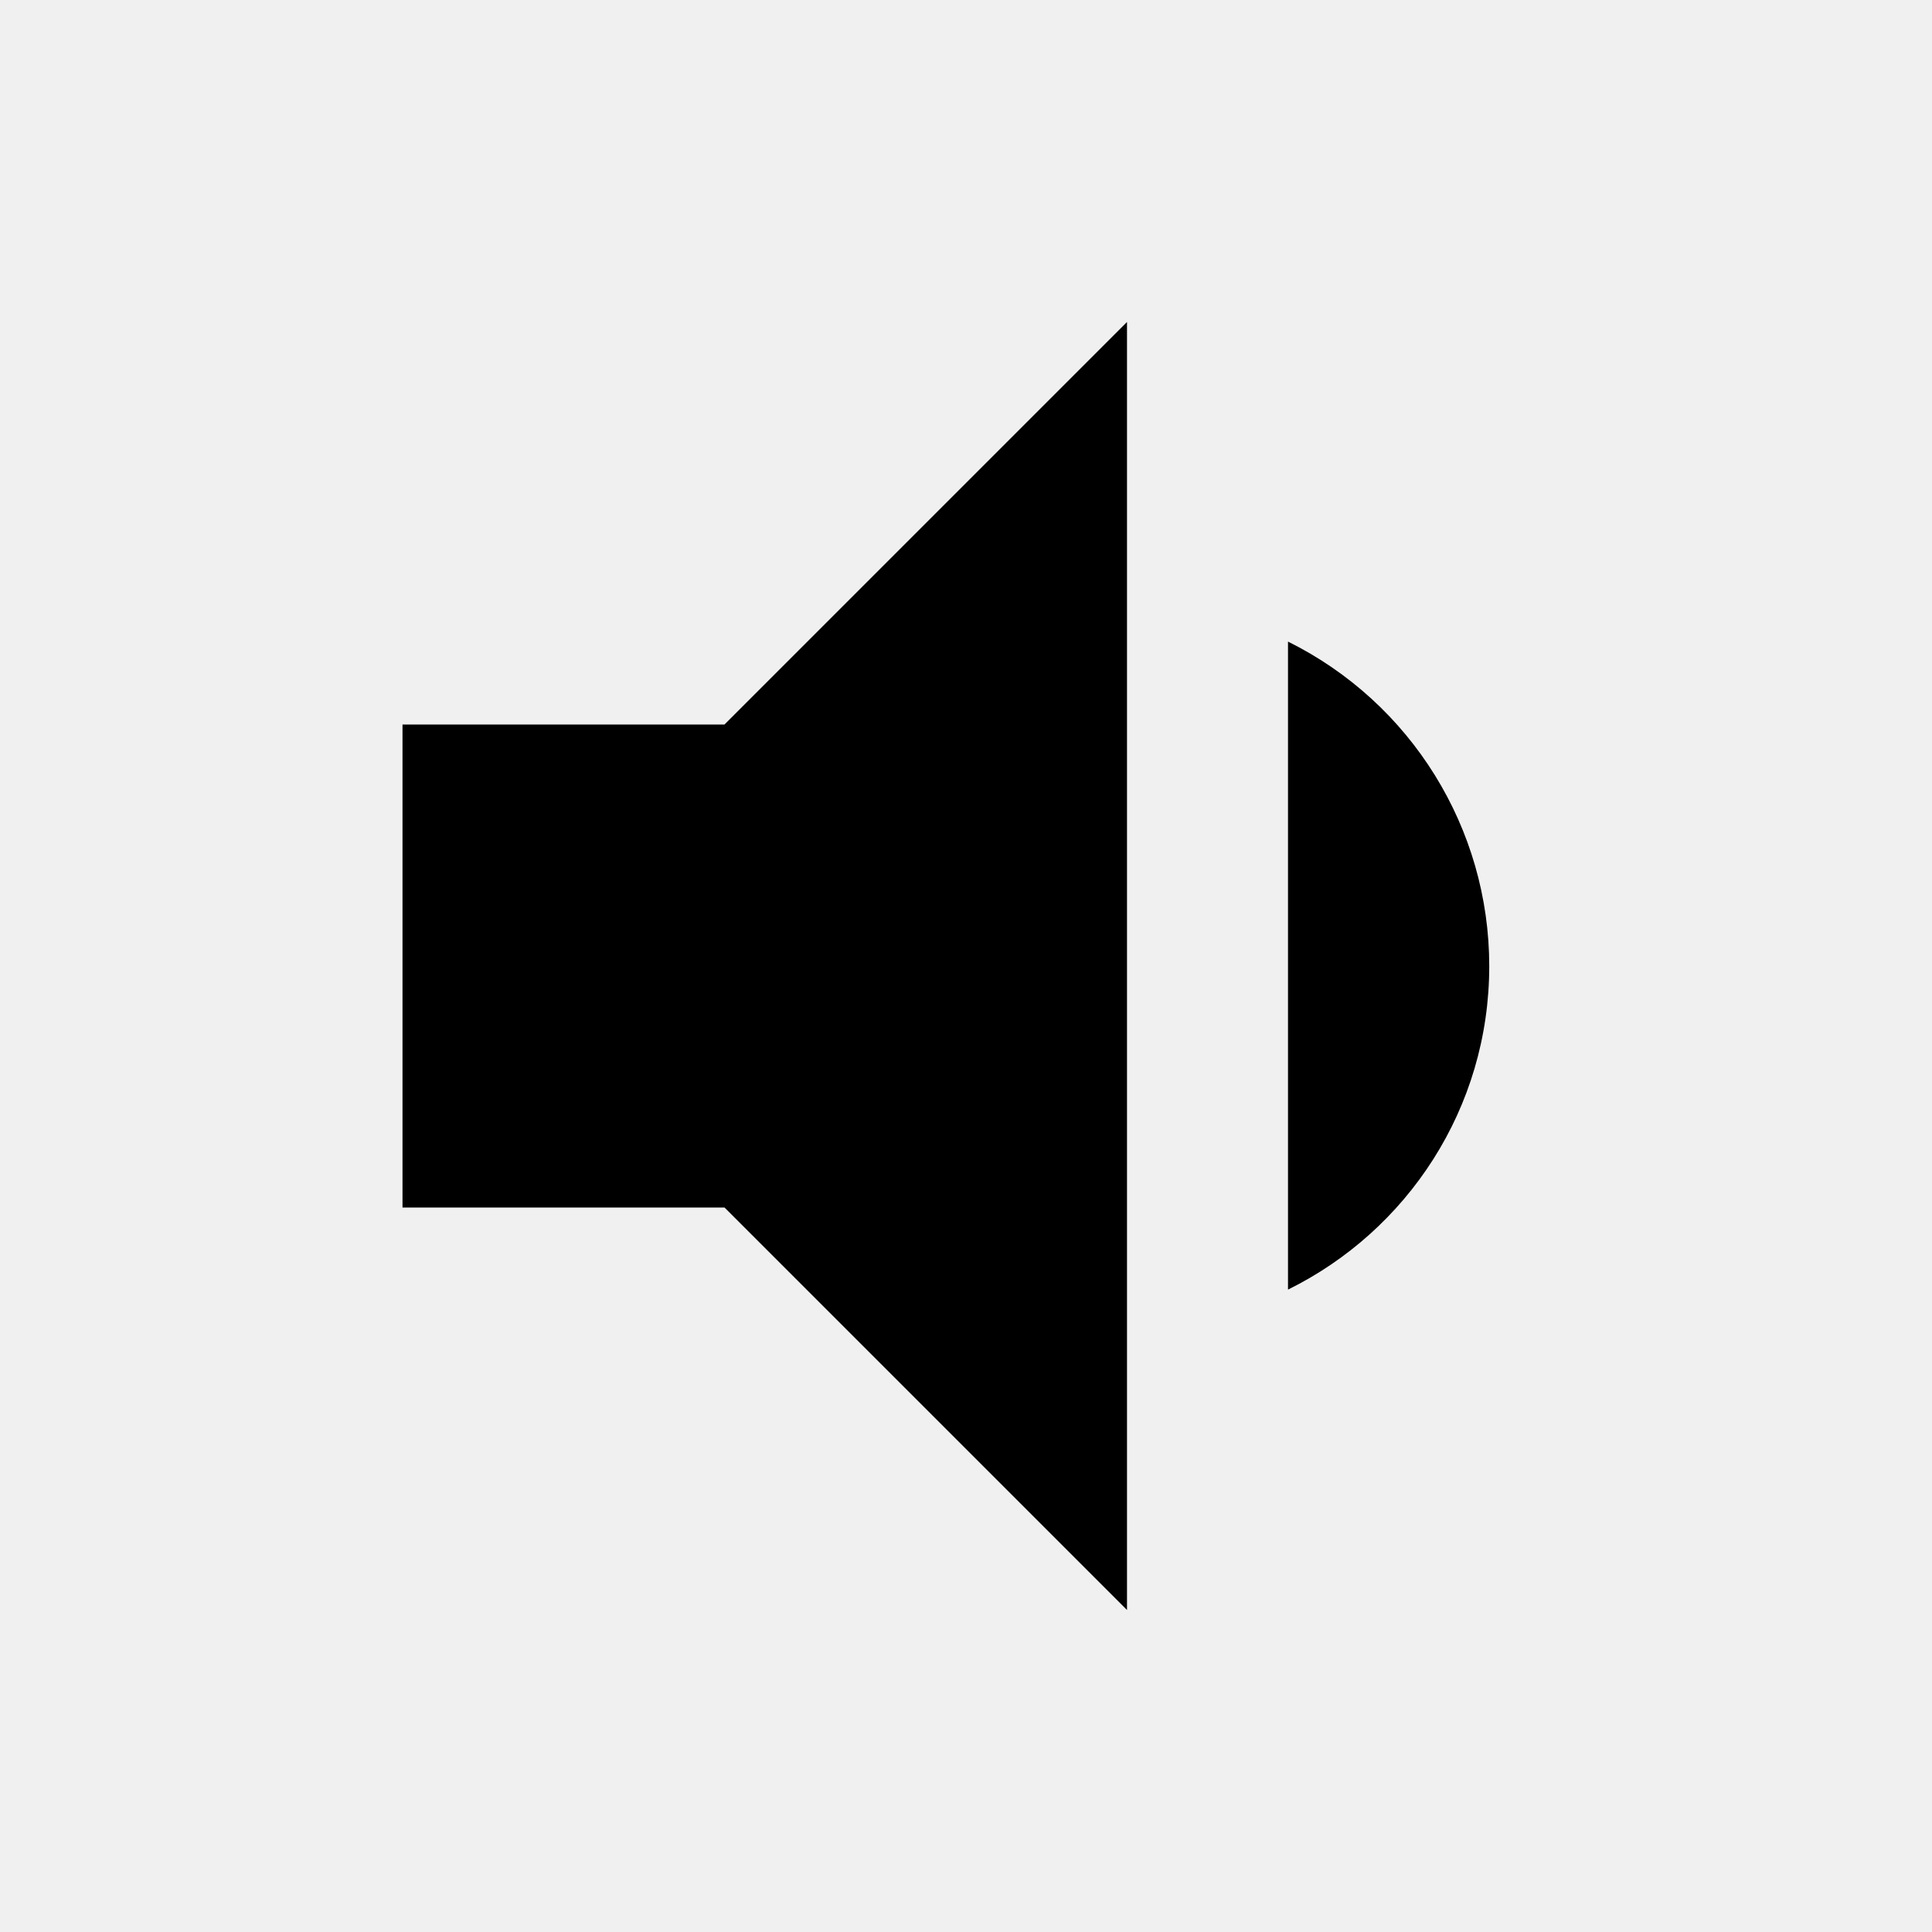
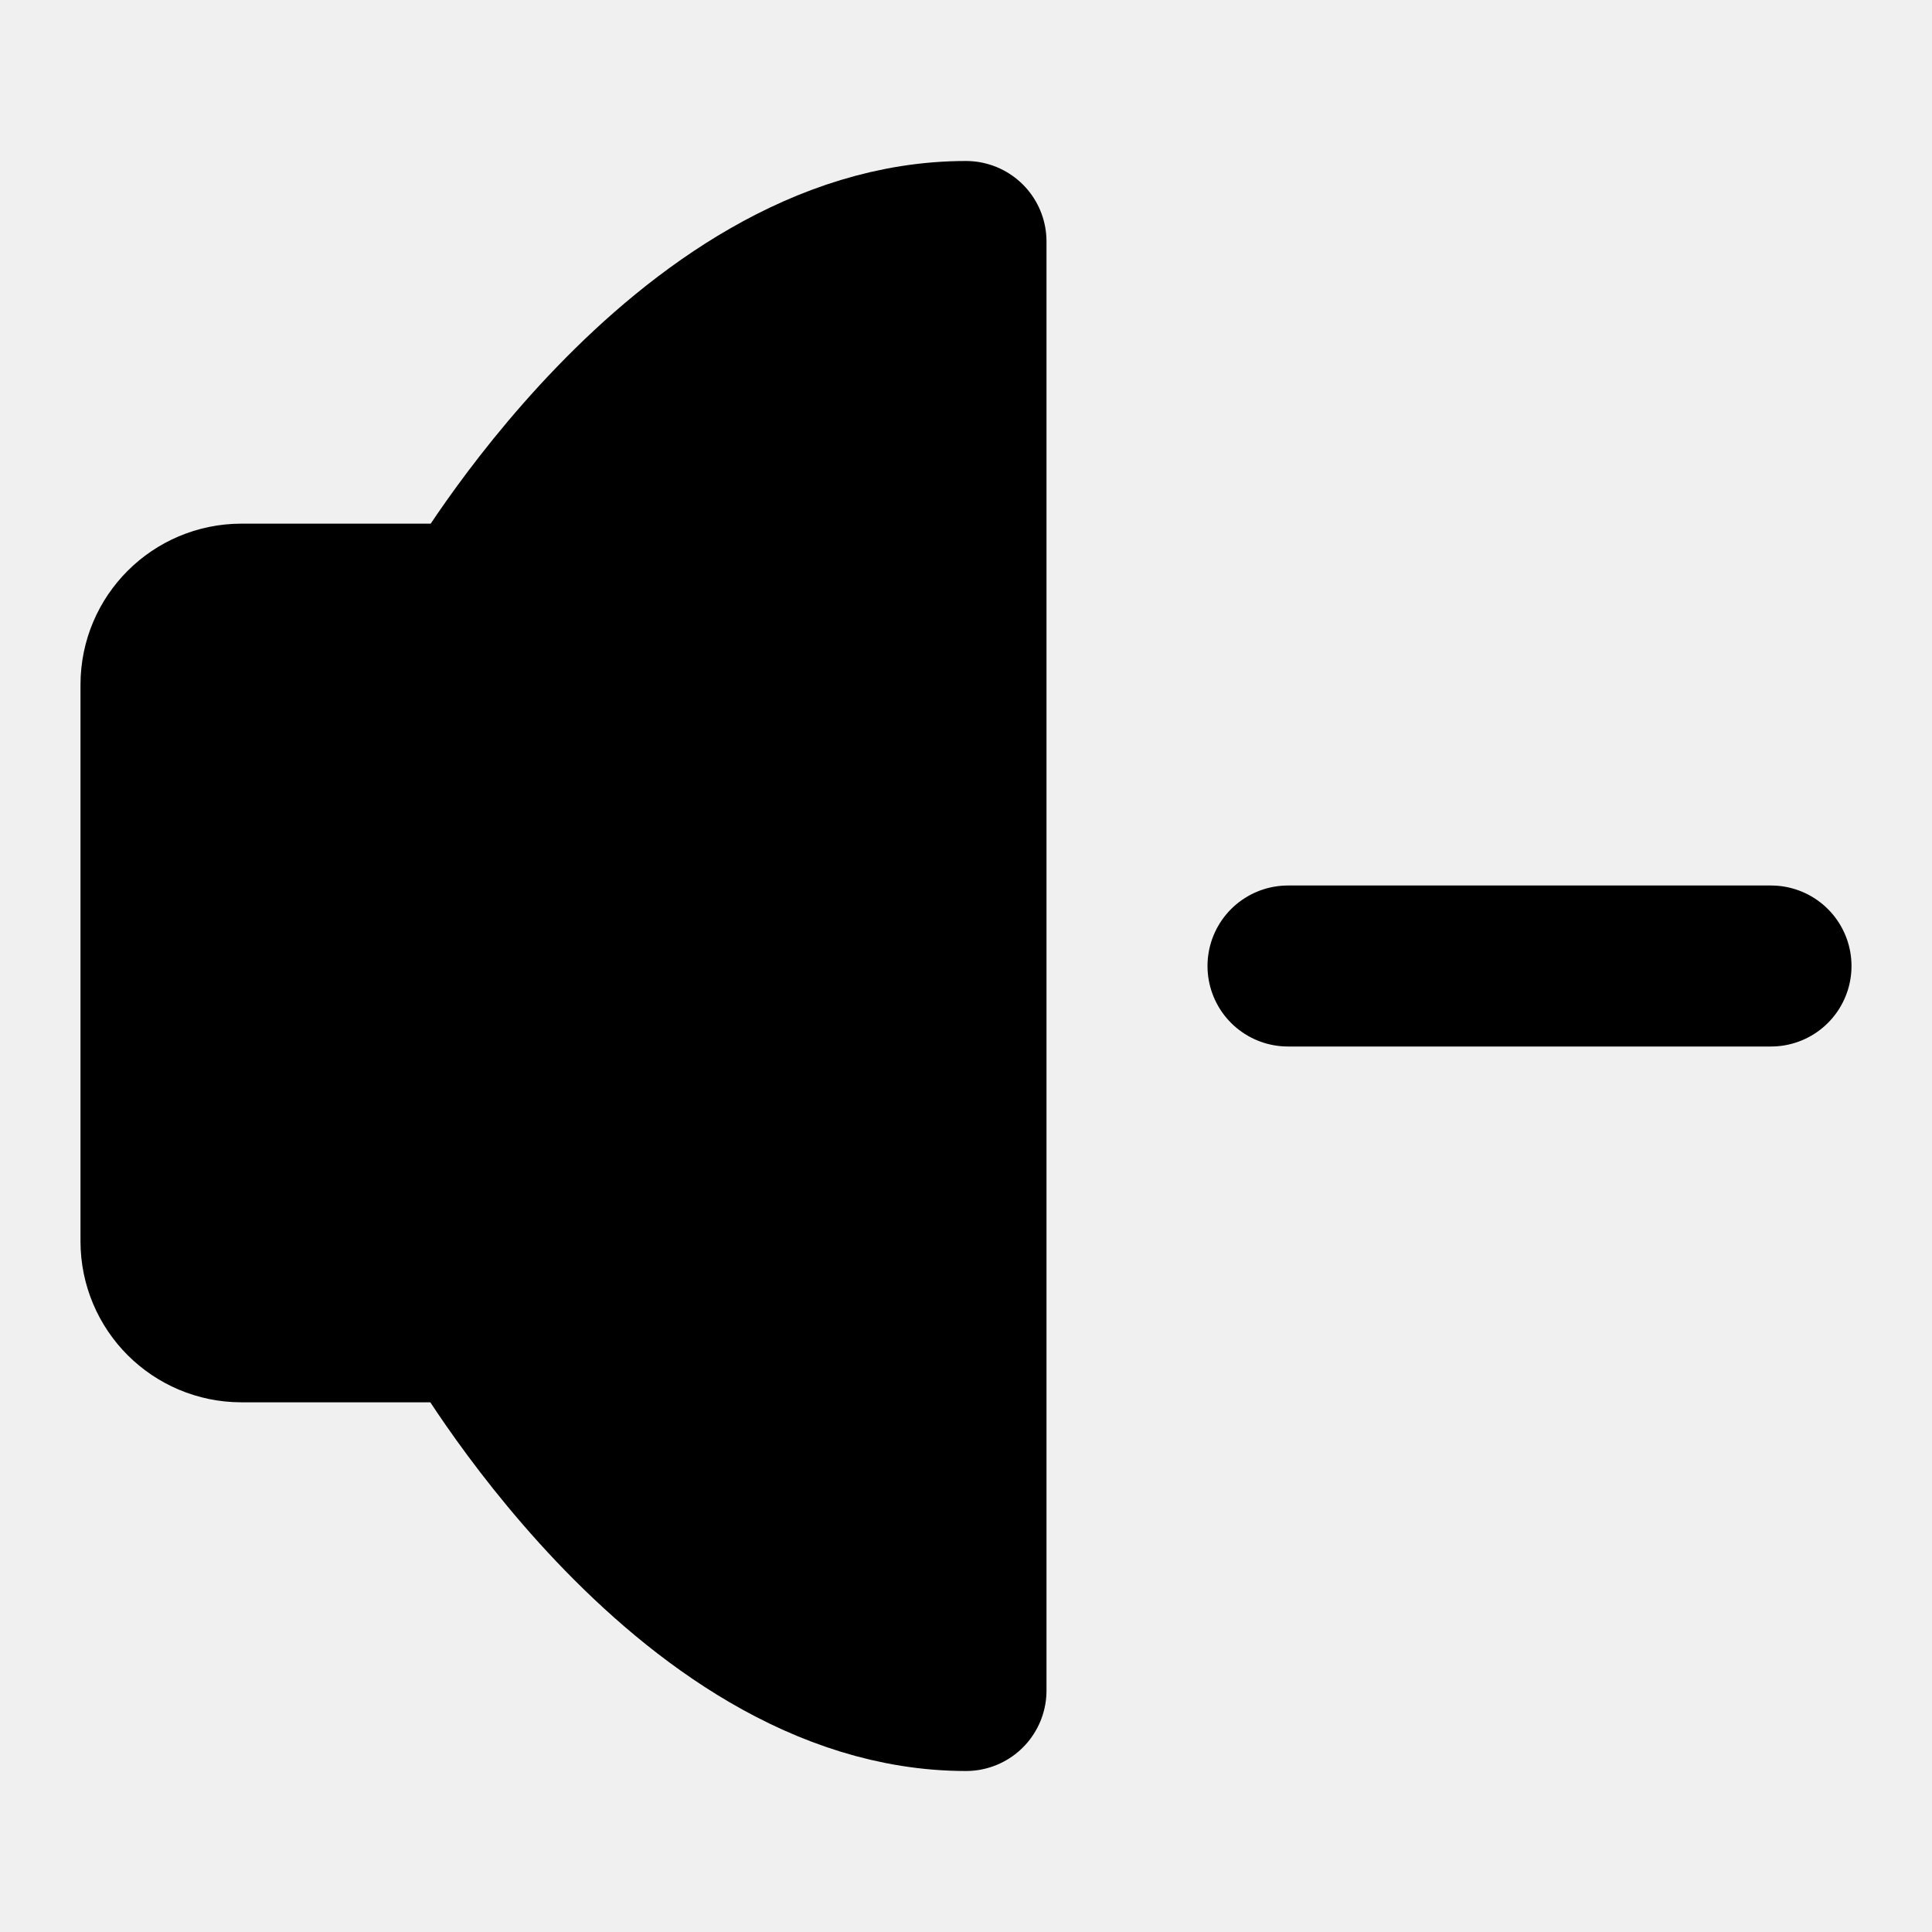
- <svg xmlns="http://www.w3.org/2000/svg" width="128" height="128" viewBox="0 0 24 24">
-   <path fill="#000000" d="M18.5 12A4.5 4.5 0 0 0 16 7.97v8.05c1.48-.73 2.5-2.25 2.5-4.02zM5 9v6h4l5 5V4L9 9H5z" />
+ <svg xmlns="http://www.w3.org/2000/svg" width="128" height="128" viewBox="0 0 48 48">
+   <mask id="ipSVolumeDown0">
+     <g fill="none" stroke="#fff" stroke-linejoin="round" stroke-width="4">
+       <path fill="#fff" d="M24 6v36c-7 0-12.201-9.16-12.201-9.16H6a2 2 0 0 1-2-2V17.01a2 2 0 0 1 2-2h5.799S17 6 24 6Z" />
+       <path stroke-linecap="round" d="M32 24h12" />
+     </g>
+   </mask>
+   <path fill="#000000" d="M0 0h48v48H0z" mask="url(#ipSVolumeDown0)" />
</svg>
